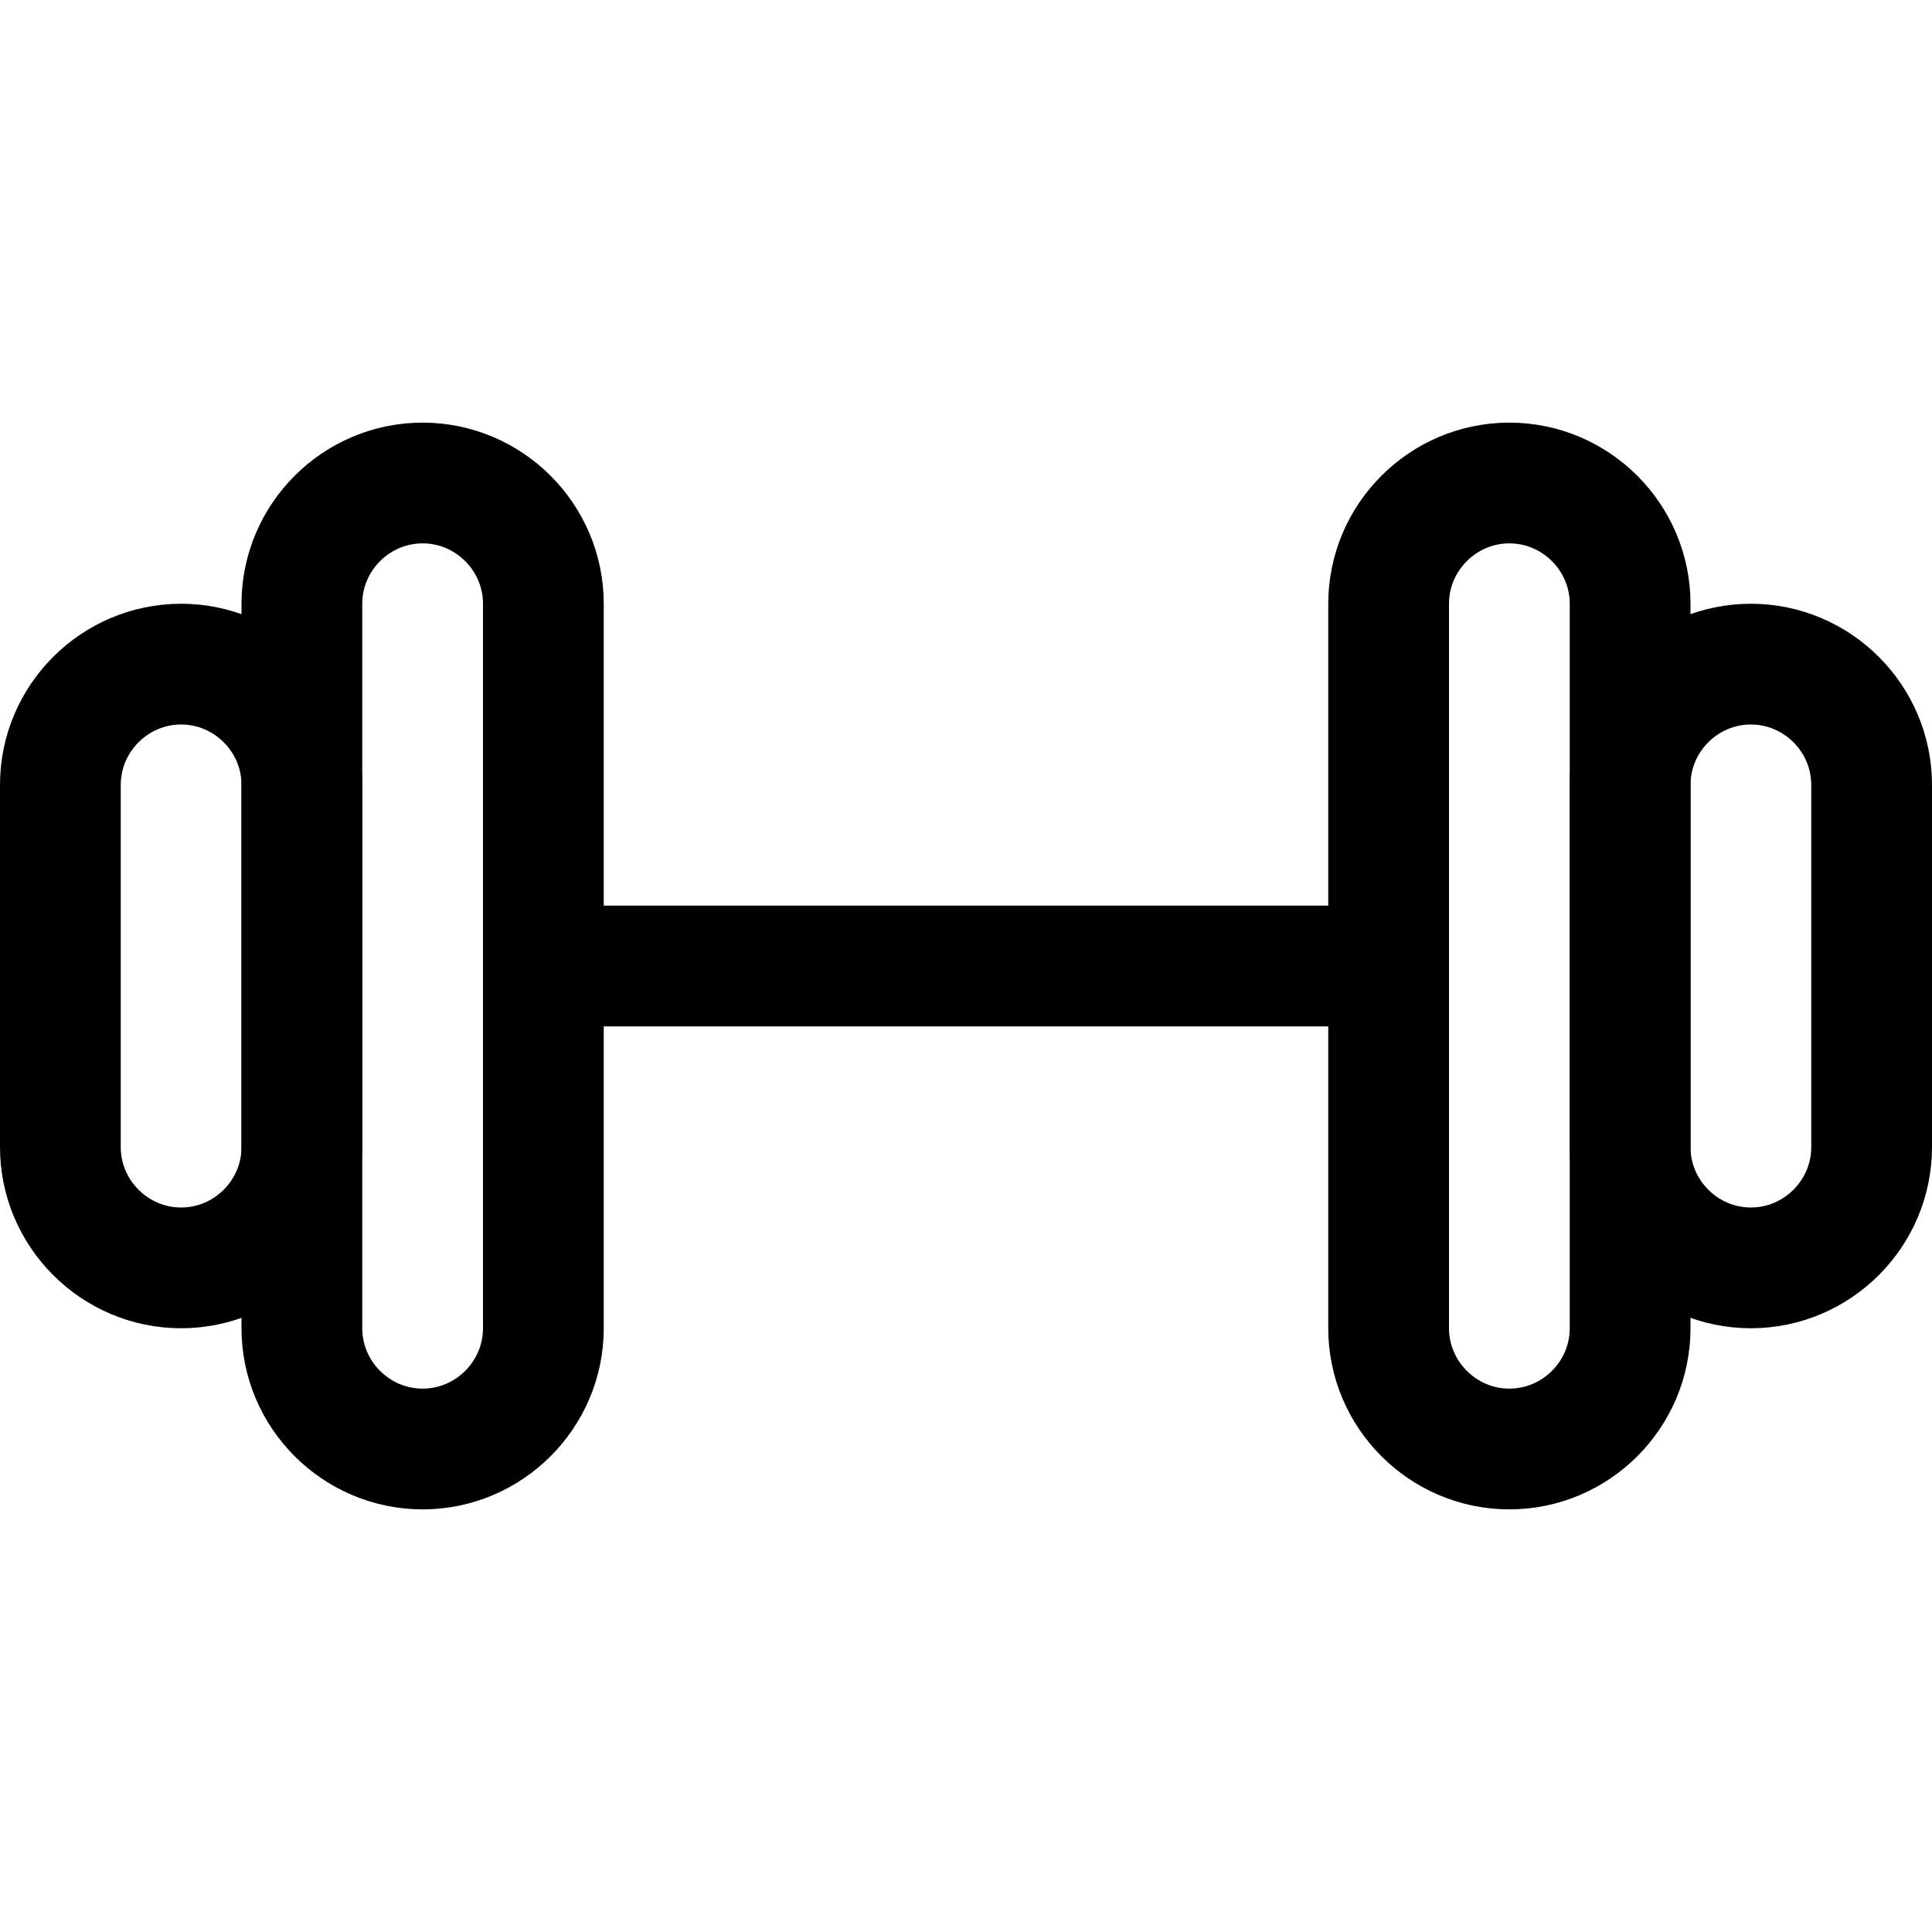
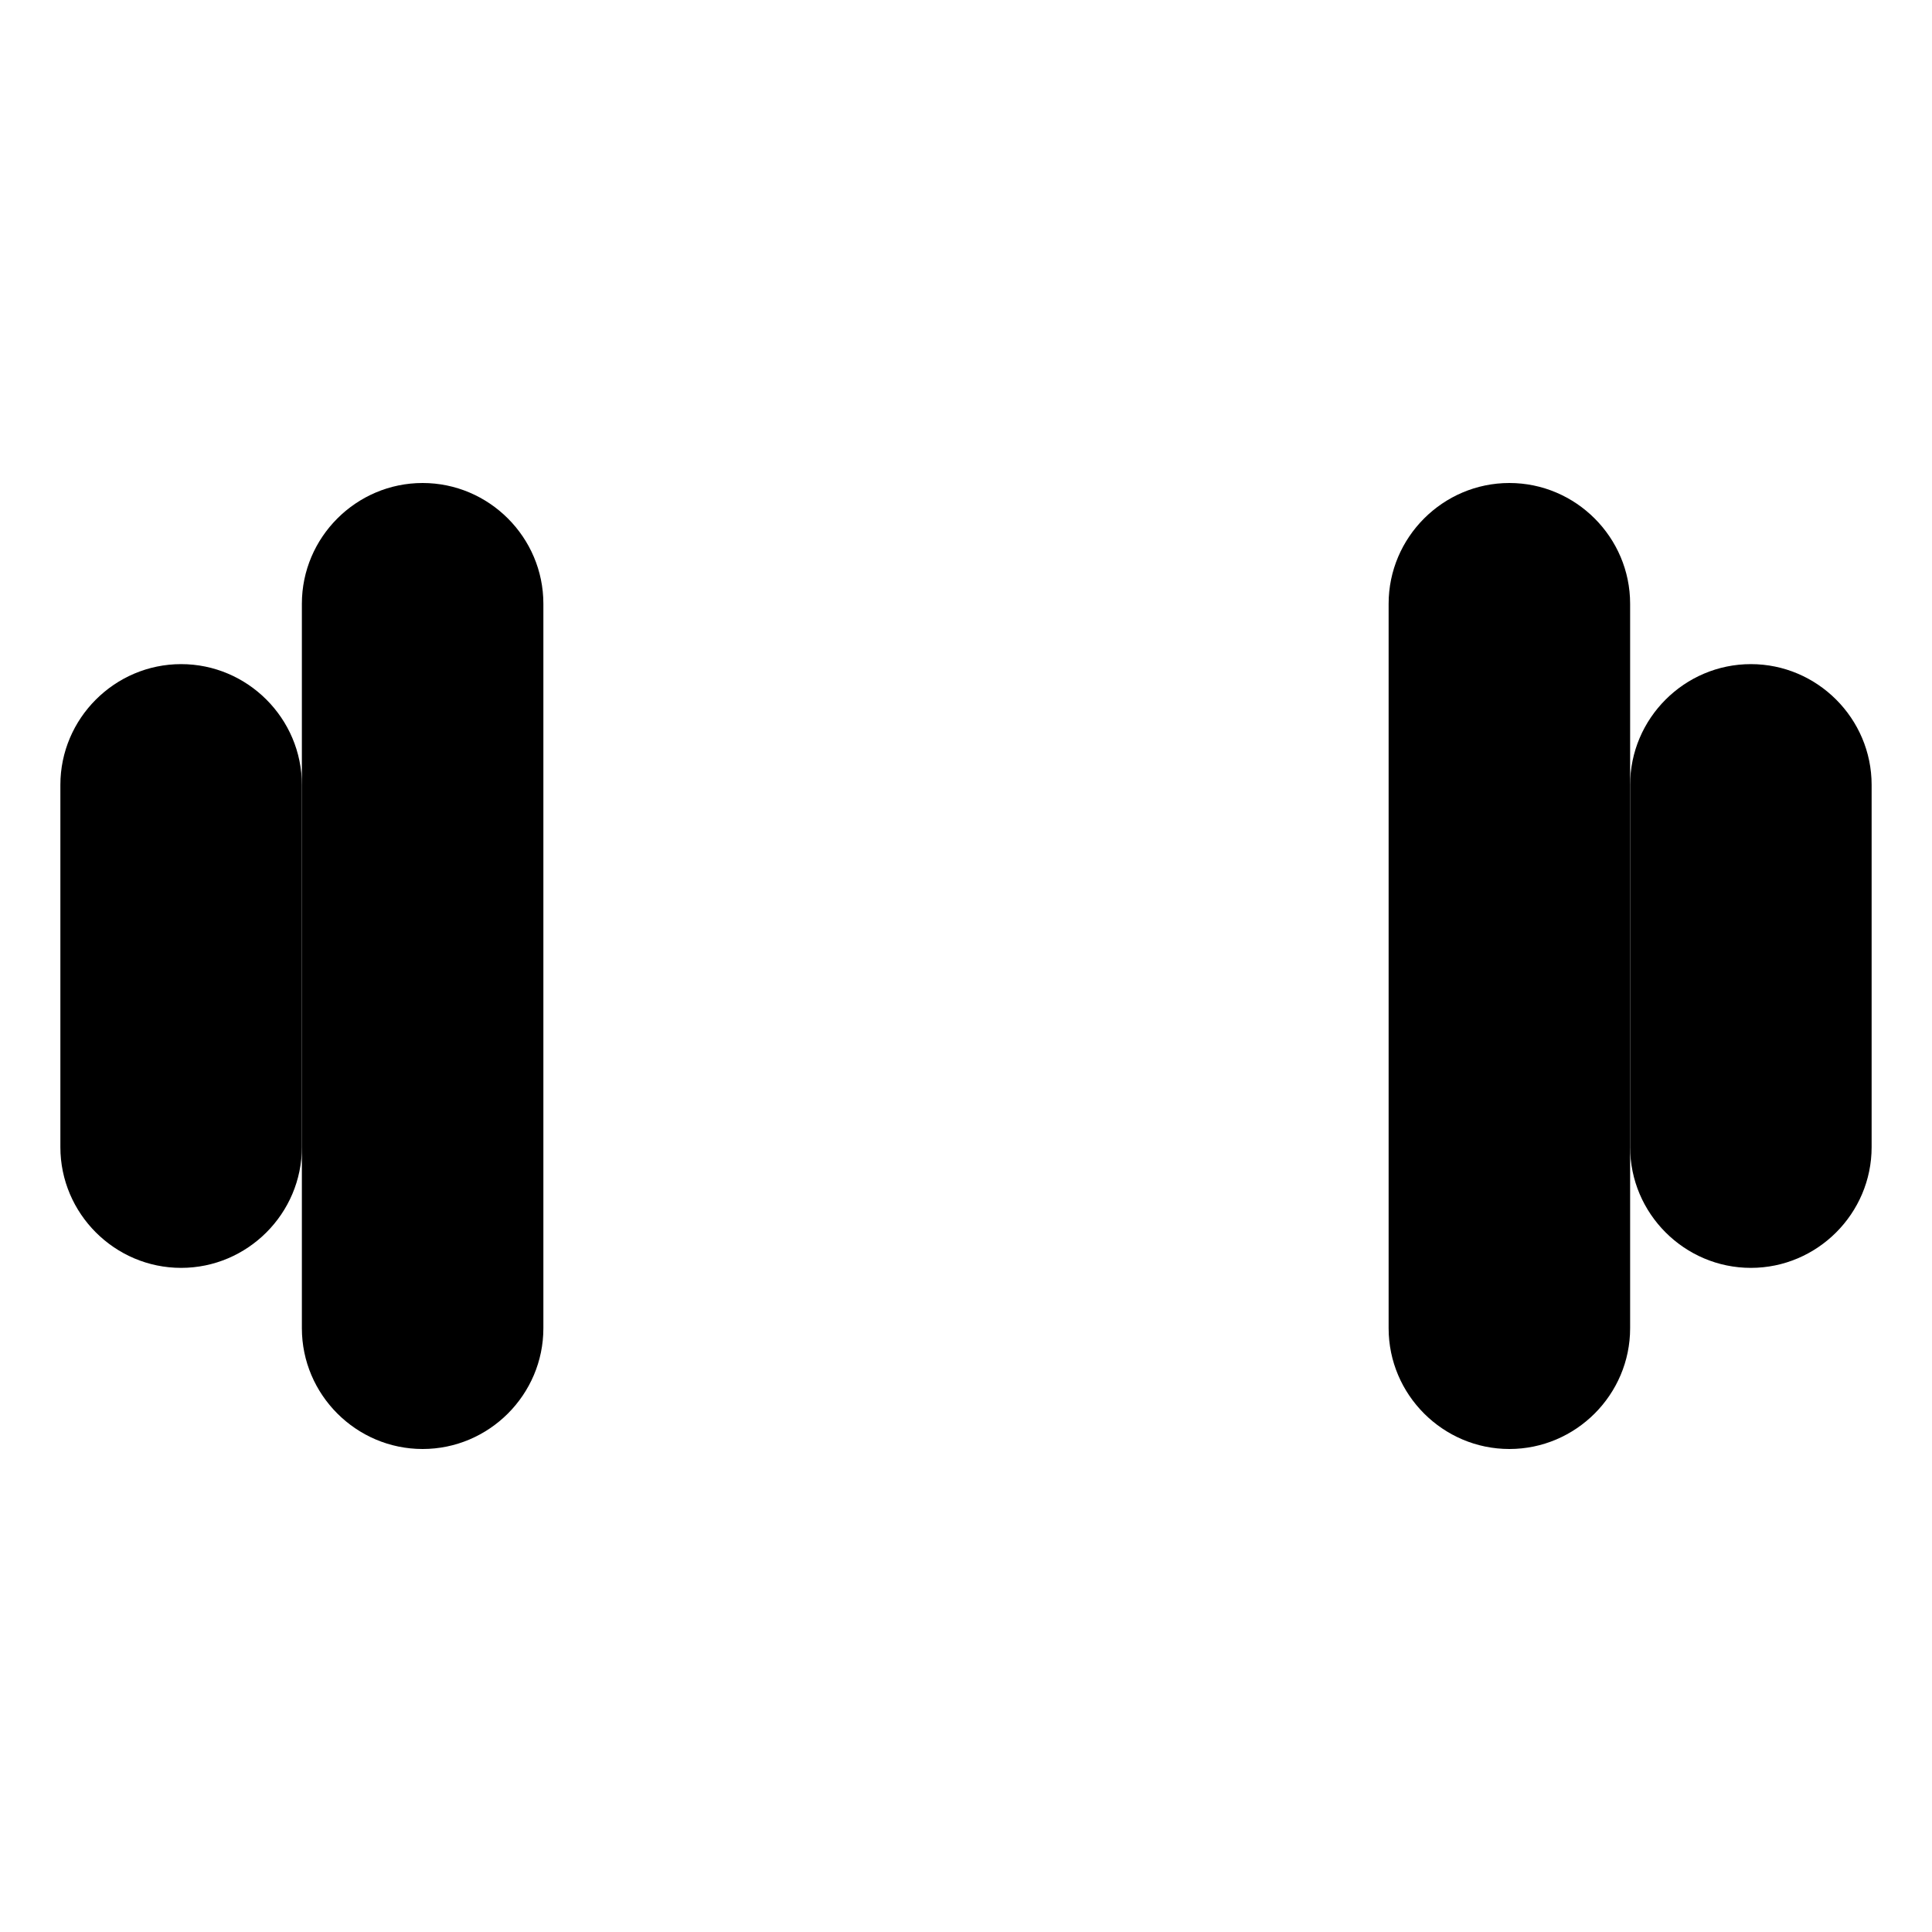
<svg xmlns="http://www.w3.org/2000/svg" version="1.1" id="Icons" x="0px" y="0px" viewBox="0 0 32 32" style="enable-background:new 0 0 32 32;" xml:space="preserve">
  <style type="text/css">
	.st0{fill:none;stroke:#000000;stroke-width:2;stroke-linecap:round;stroke-linejoin:round;stroke-miterlimit:10;}
</style>
-   <path class="st0" d="M7,24L7,24c-1.1,0-2-0.9-2-2V10c0-1.1,0.9-2,2-2h0c1.1,0,2,0.9,2,2v12C9,23.1,8.1,24,7,24z" />
-   <path class="st0" d="M3,21L3,21c-1.1,0-2-0.9-2-2v-6c0-1.1,0.9-2,2-2h0c1.1,0,2,0.9,2,2v6C5,20.1,4.1,21,3,21z" />
-   <path class="st0" d="M25,8L25,8c1.1,0,2,0.9,2,2v12c0,1.1-0.9,2-2,2h0c-1.1,0-2-0.9-2-2V10C23,8.9,23.9,8,25,8z" />
-   <path class="st0" d="M29,11L29,11c1.1,0,2,0.9,2,2v6c0,1.1-0.9,2-2,2h0c-1.1,0-2-0.9-2-2v-6C27,11.9,27.9,11,29,11z" />
-   <line class="st0" x1="9" y1="16" x2="23" y2="16" />
+   <path className="st0" d="M7,24L7,24c-1.1,0-2-0.9-2-2V10c0-1.1,0.9-2,2-2h0c1.1,0,2,0.9,2,2v12C9,23.1,8.1,24,7,24z" />
+   <path className="st0" d="M3,21L3,21c-1.1,0-2-0.9-2-2v-6c0-1.1,0.9-2,2-2h0c1.1,0,2,0.9,2,2v6C5,20.1,4.1,21,3,21z" />
+   <path className="st0" d="M25,8L25,8c1.1,0,2,0.9,2,2v12c0,1.1-0.9,2-2,2h0c-1.1,0-2-0.9-2-2V10C23,8.9,23.9,8,25,8z" />
+   <path className="st0" d="M29,11L29,11c1.1,0,2,0.9,2,2v6c0,1.1-0.9,2-2,2h0c-1.1,0-2-0.9-2-2v-6C27,11.9,27.9,11,29,11z" />
+   <line className="st0" x1="9" y1="16" x2="23" y2="16" />
</svg>
